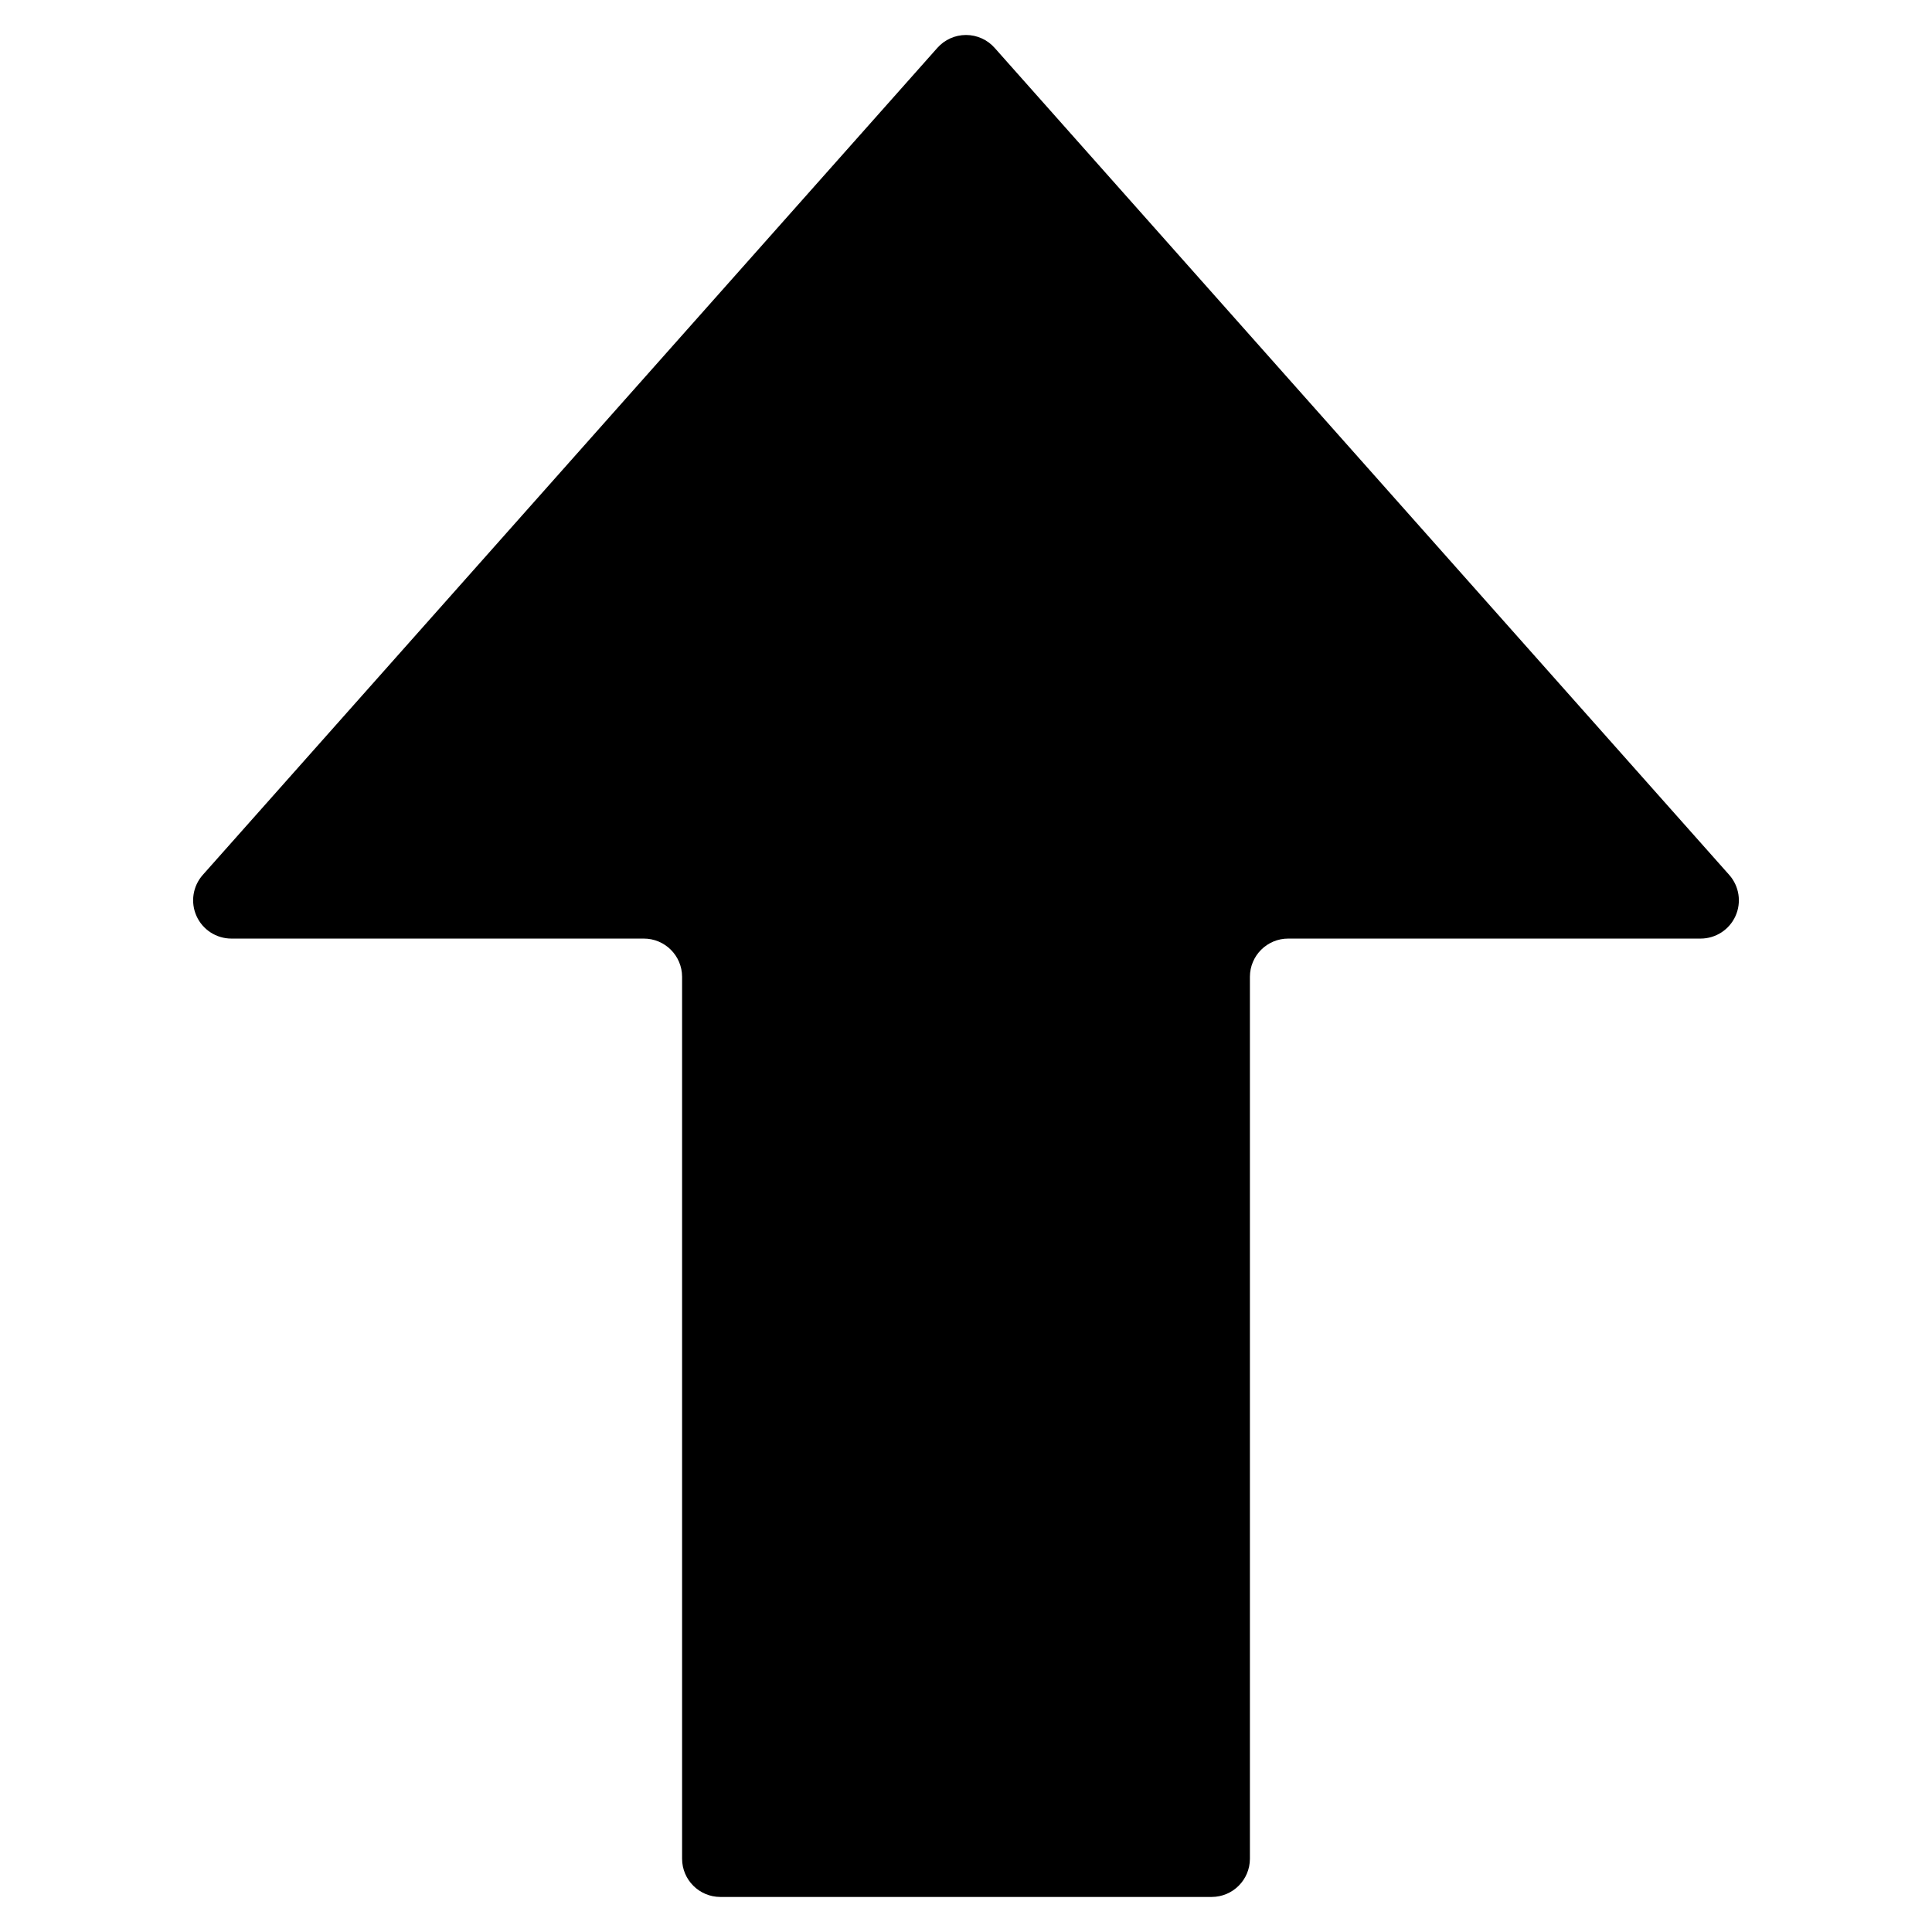
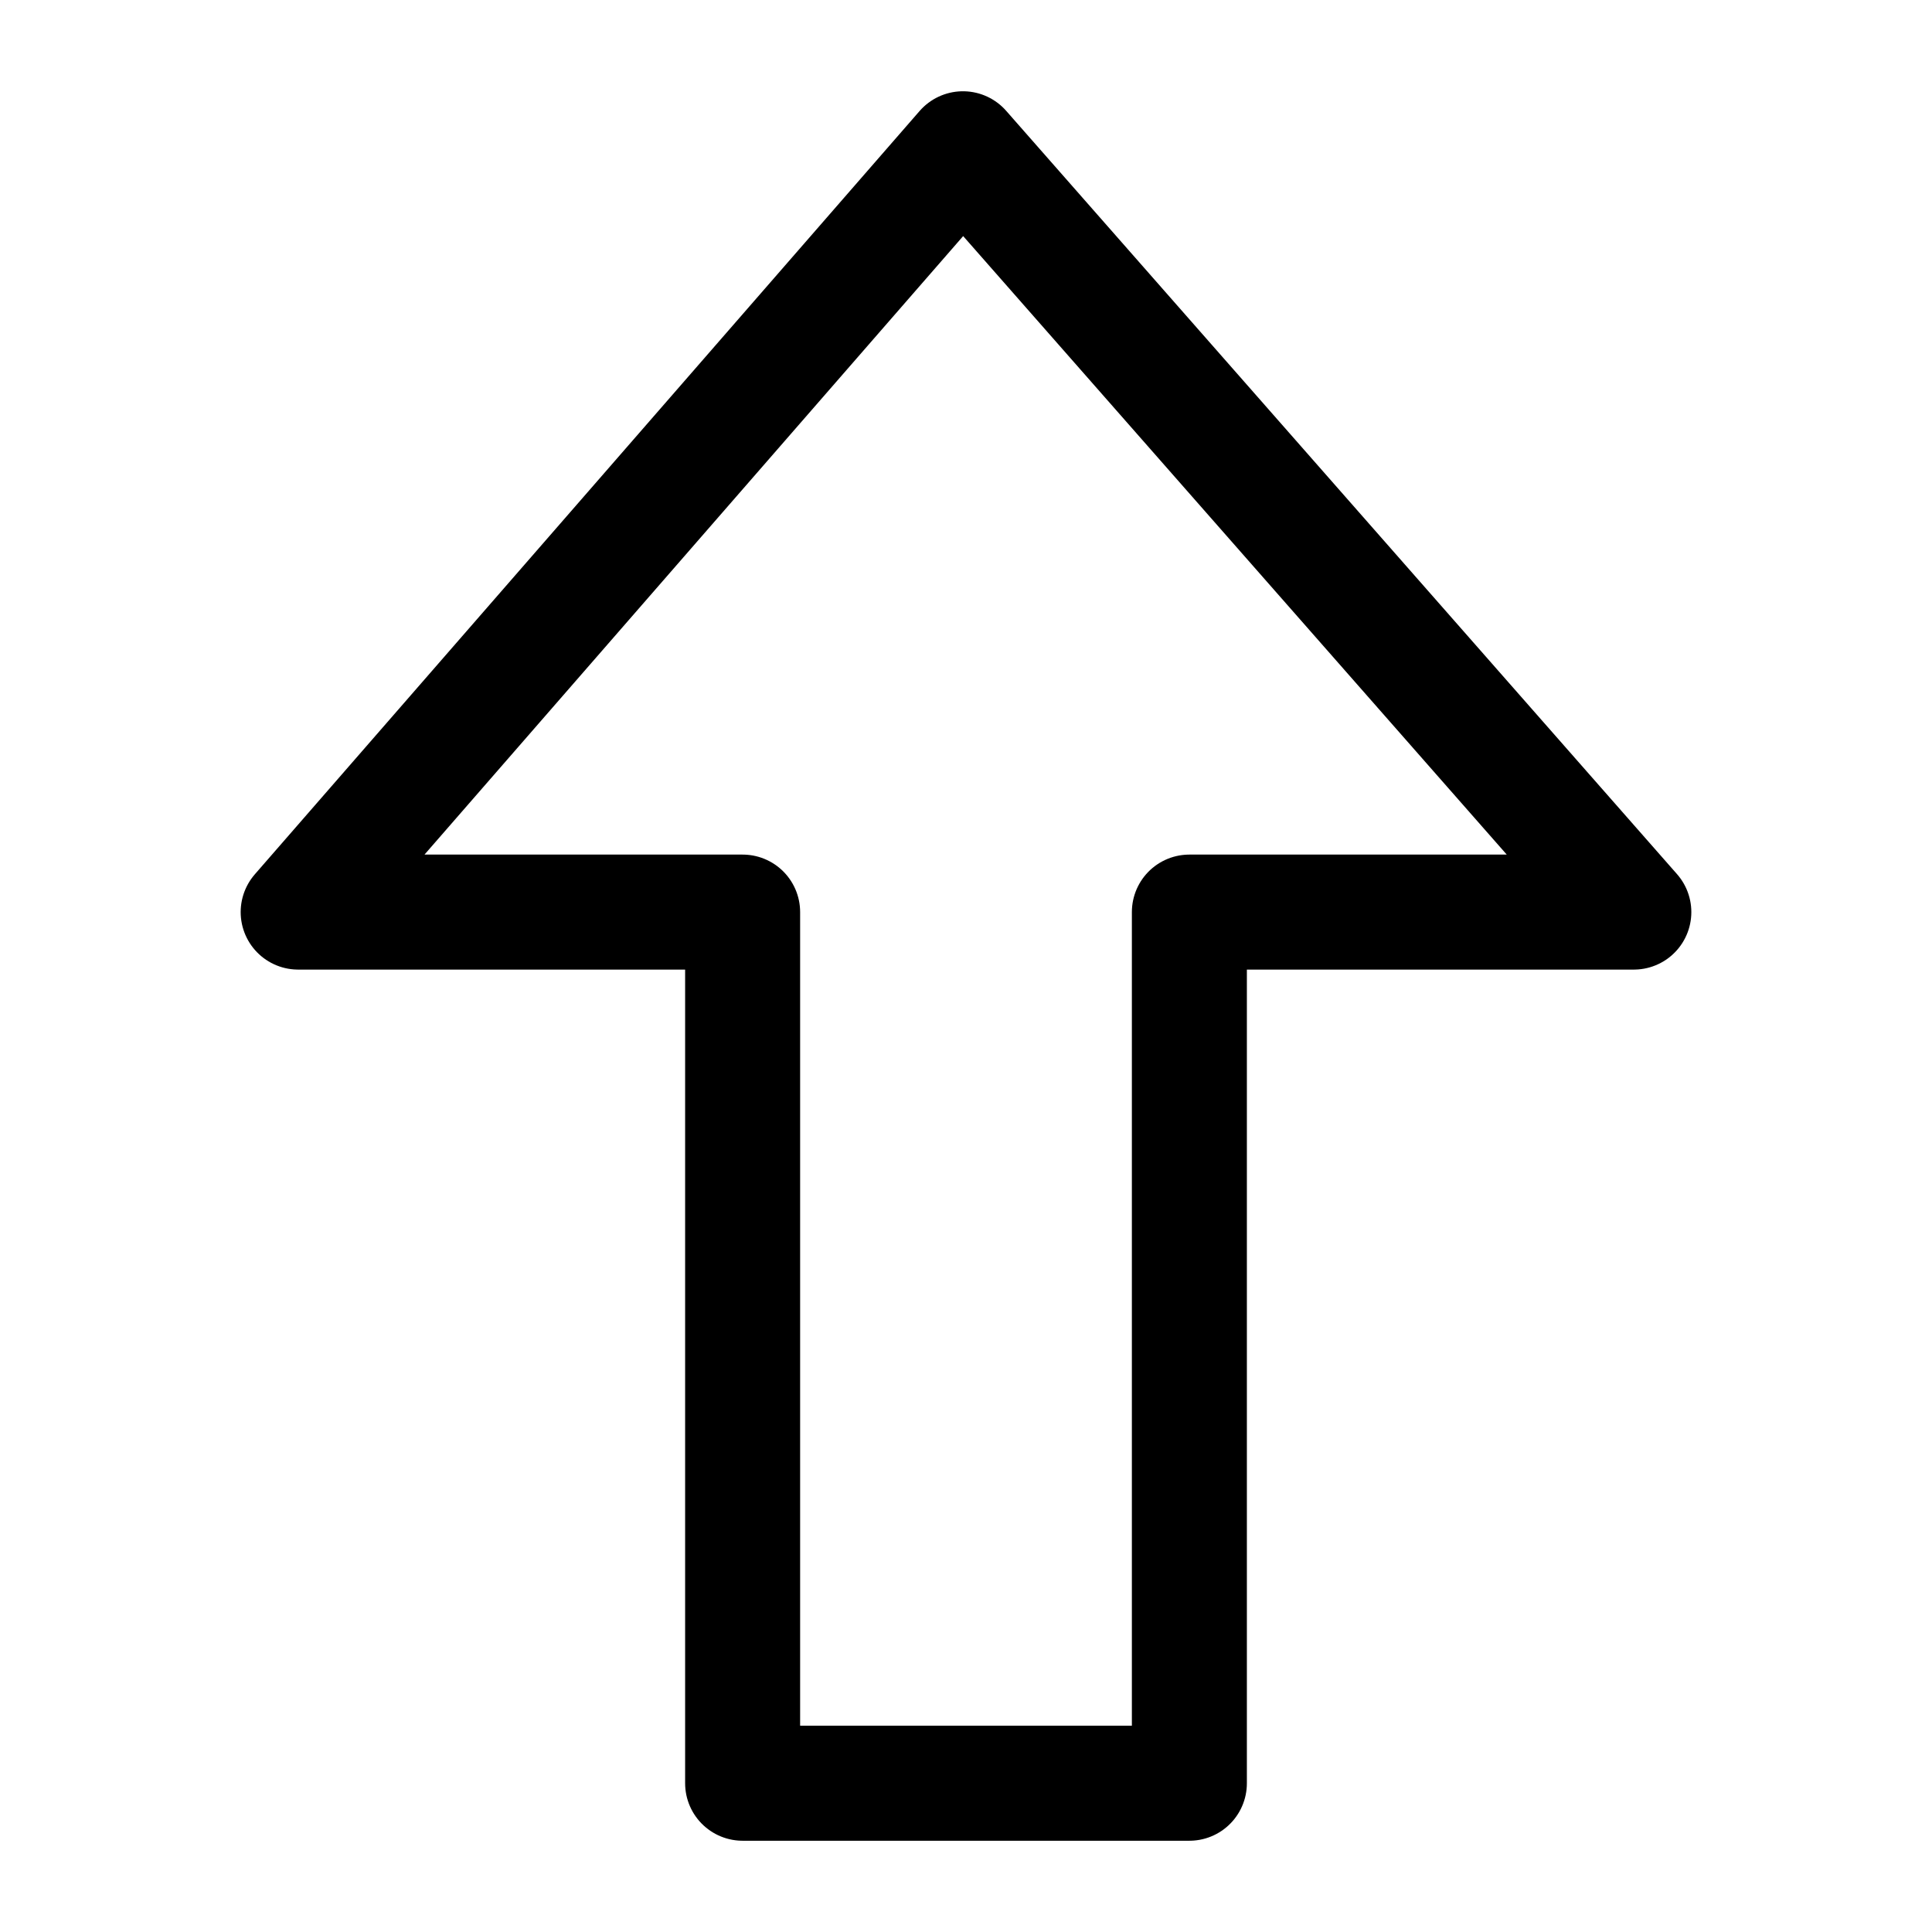
- <svg xmlns="http://www.w3.org/2000/svg" width="21" height="21" viewBox="0 0 21 21">
-   <path d="M 18.796,9.51 10.811,0.52 a 0.416,0.416 0 0 0 -0.622,0 L 2.204,9.51 A 0.416,0.416 0 0 0 2.515,10.202 H 6.997 a 0.416,0.416 0 0 1 0.417,0.415 v 9.587 A 0.416,0.416 0 0 0 7.829,20.619 h 5.342 a 0.416,0.416 0 0 0 0.415,-0.415 v -9.587 a 0.416,0.416 0 0 1 0.417,-0.415 h 4.482 a 0.416,0.416 0 0 0 0.311,-0.692 z" class="st2" id="arrow-up" style="fill:#000000;fill-opacity:1;stroke:none;stroke-width:0.11;stroke-linecap:round;stroke-linejoin:round" />
+ <svg xmlns="http://www.w3.org/2000/svg" width="21" height="21" version="1.1" viewBox="0 0 21 21">
+   <path d="m12.928 19.383h-4.856v-9.469h-4.831l7.226-8.297 7.292 8.297h-4.831z" fill="none" stroke="#000" stroke-linecap="round" stroke-linejoin="round" stroke-width="1.25" />
</svg>
